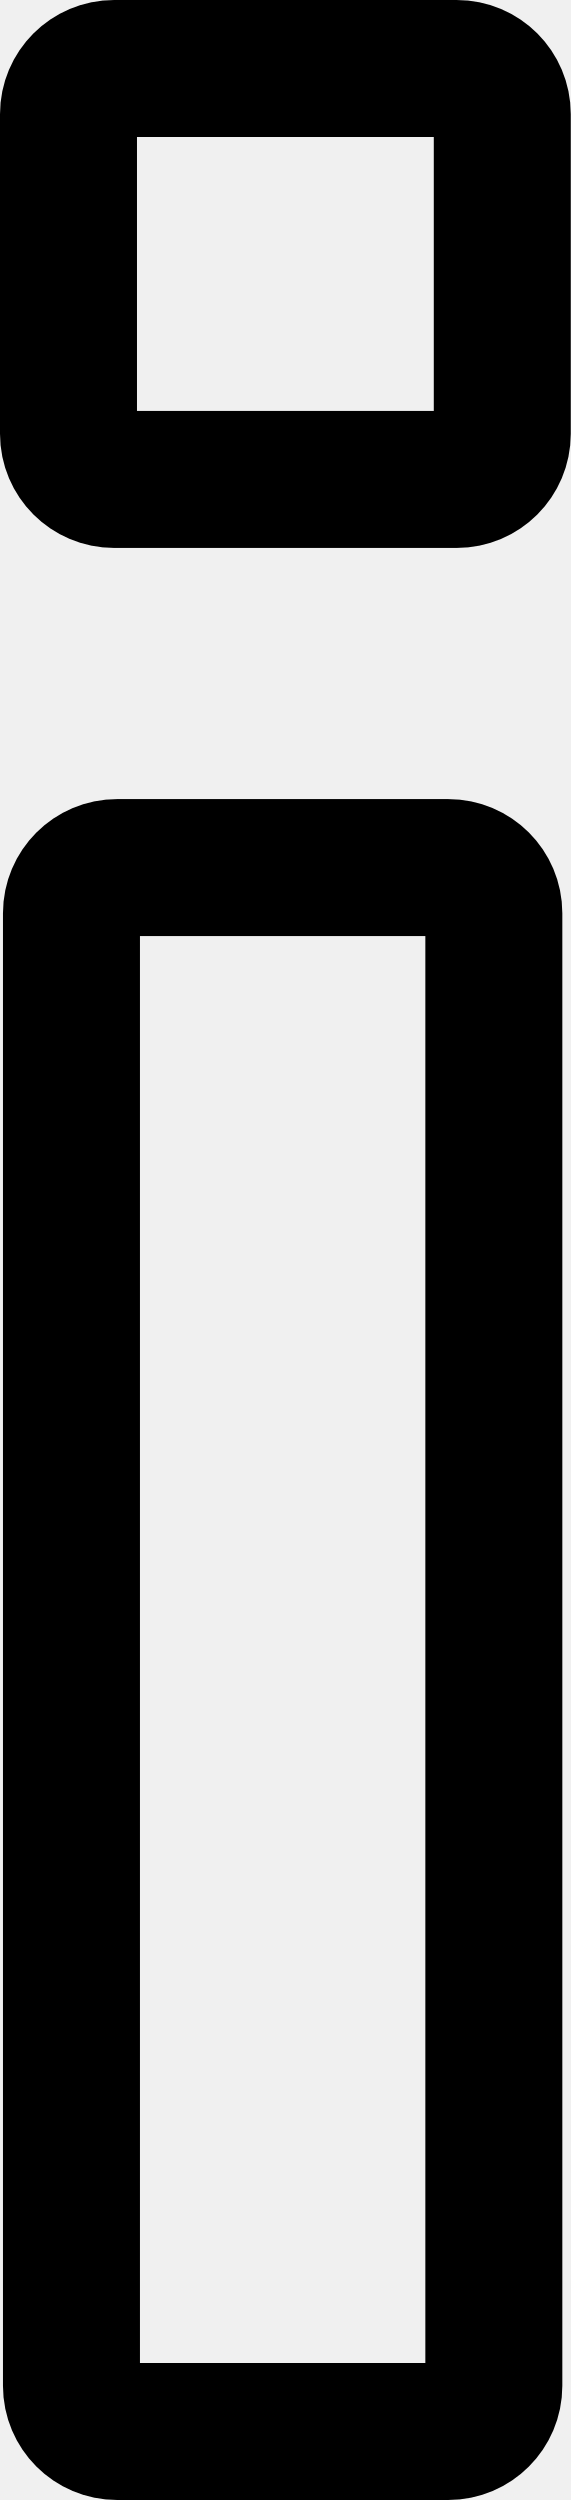
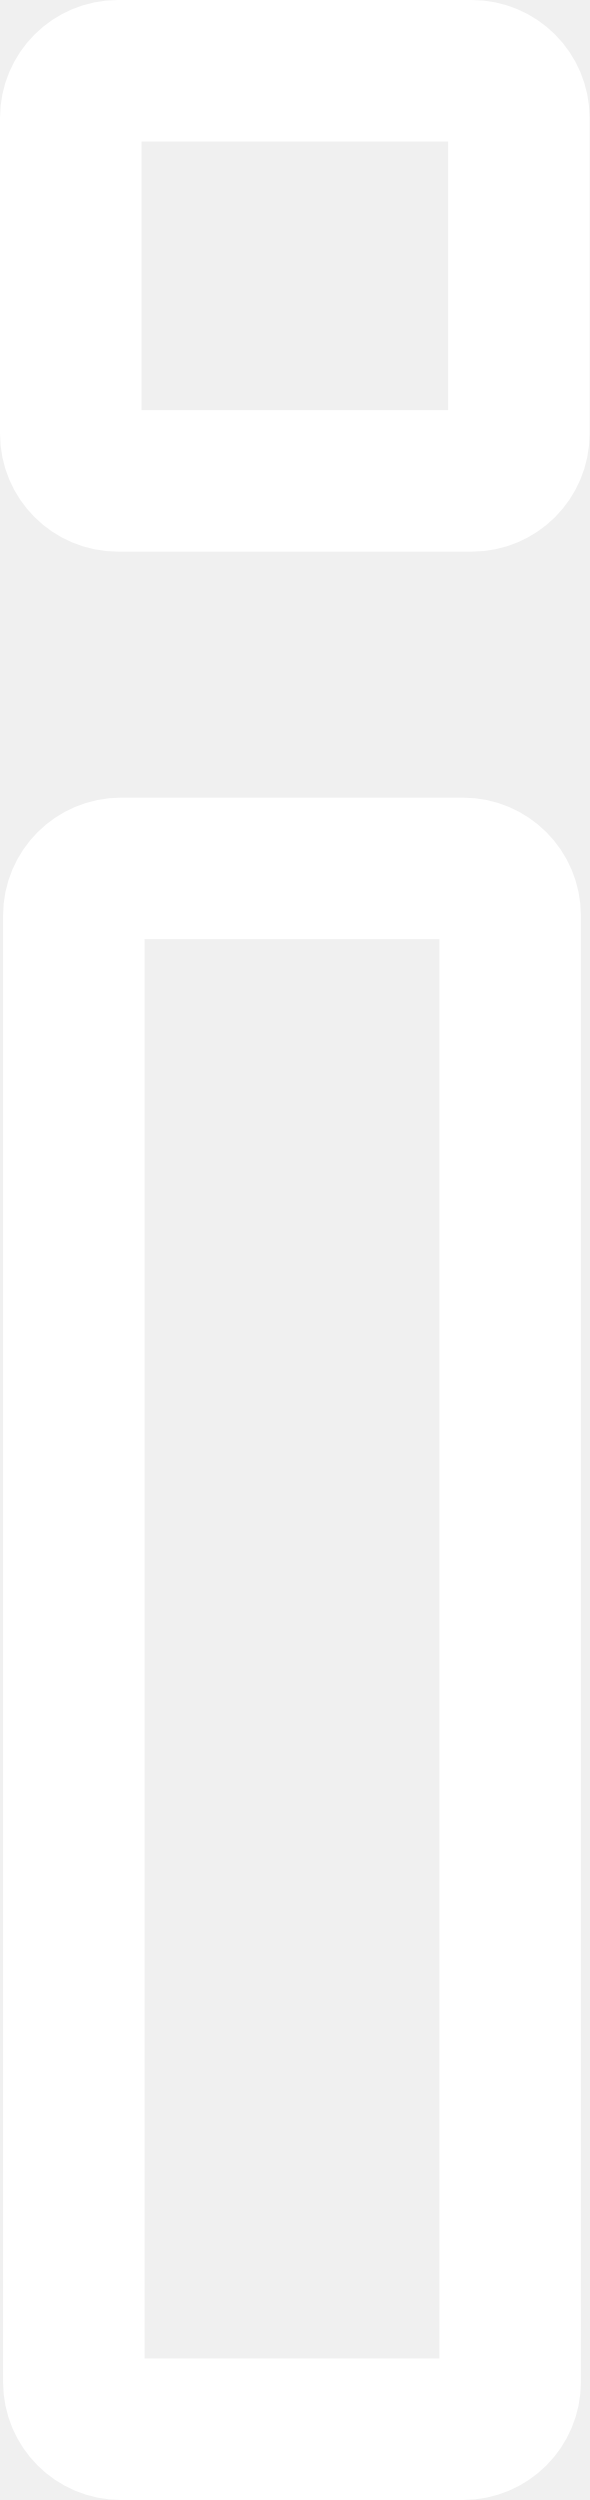
- <svg xmlns="http://www.w3.org/2000/svg" viewBox="0 0 25 109.5">
+ <svg xmlns="http://www.w3.org/2000/svg" viewBox="0 0 25 106">
  <defs>
-     <style>.cls-1{fill:none;stroke:#000;stroke-miterlimit:10;stroke-width:6px;}</style>
+     <style>.cls-1{fill:none;stroke:#fff;stroke-miterlimit:10;stroke-width:6px;}</style>
  </defs>
  <g id="Layer_2" data-name="Layer 2">
    <g id="Layer_1-2" data-name="Layer 1">
-       <rect class="cls-1" x="3" y="3" width="19" height="18" rx="2" ry="2" />
-       <rect class="cls-1" x="3.13" y="38" width="18.5" height="68.5" rx="2" ry="2" />
+       <rect class="cls-1" x="3" y="3" width="19" height="17.39" rx="2" ry="2" />
+       <rect class="cls-1" x="3.13" y="36.82" width="18.5" height="66.18" rx="2" ry="2" />
    </g>
  </g>
</svg>
